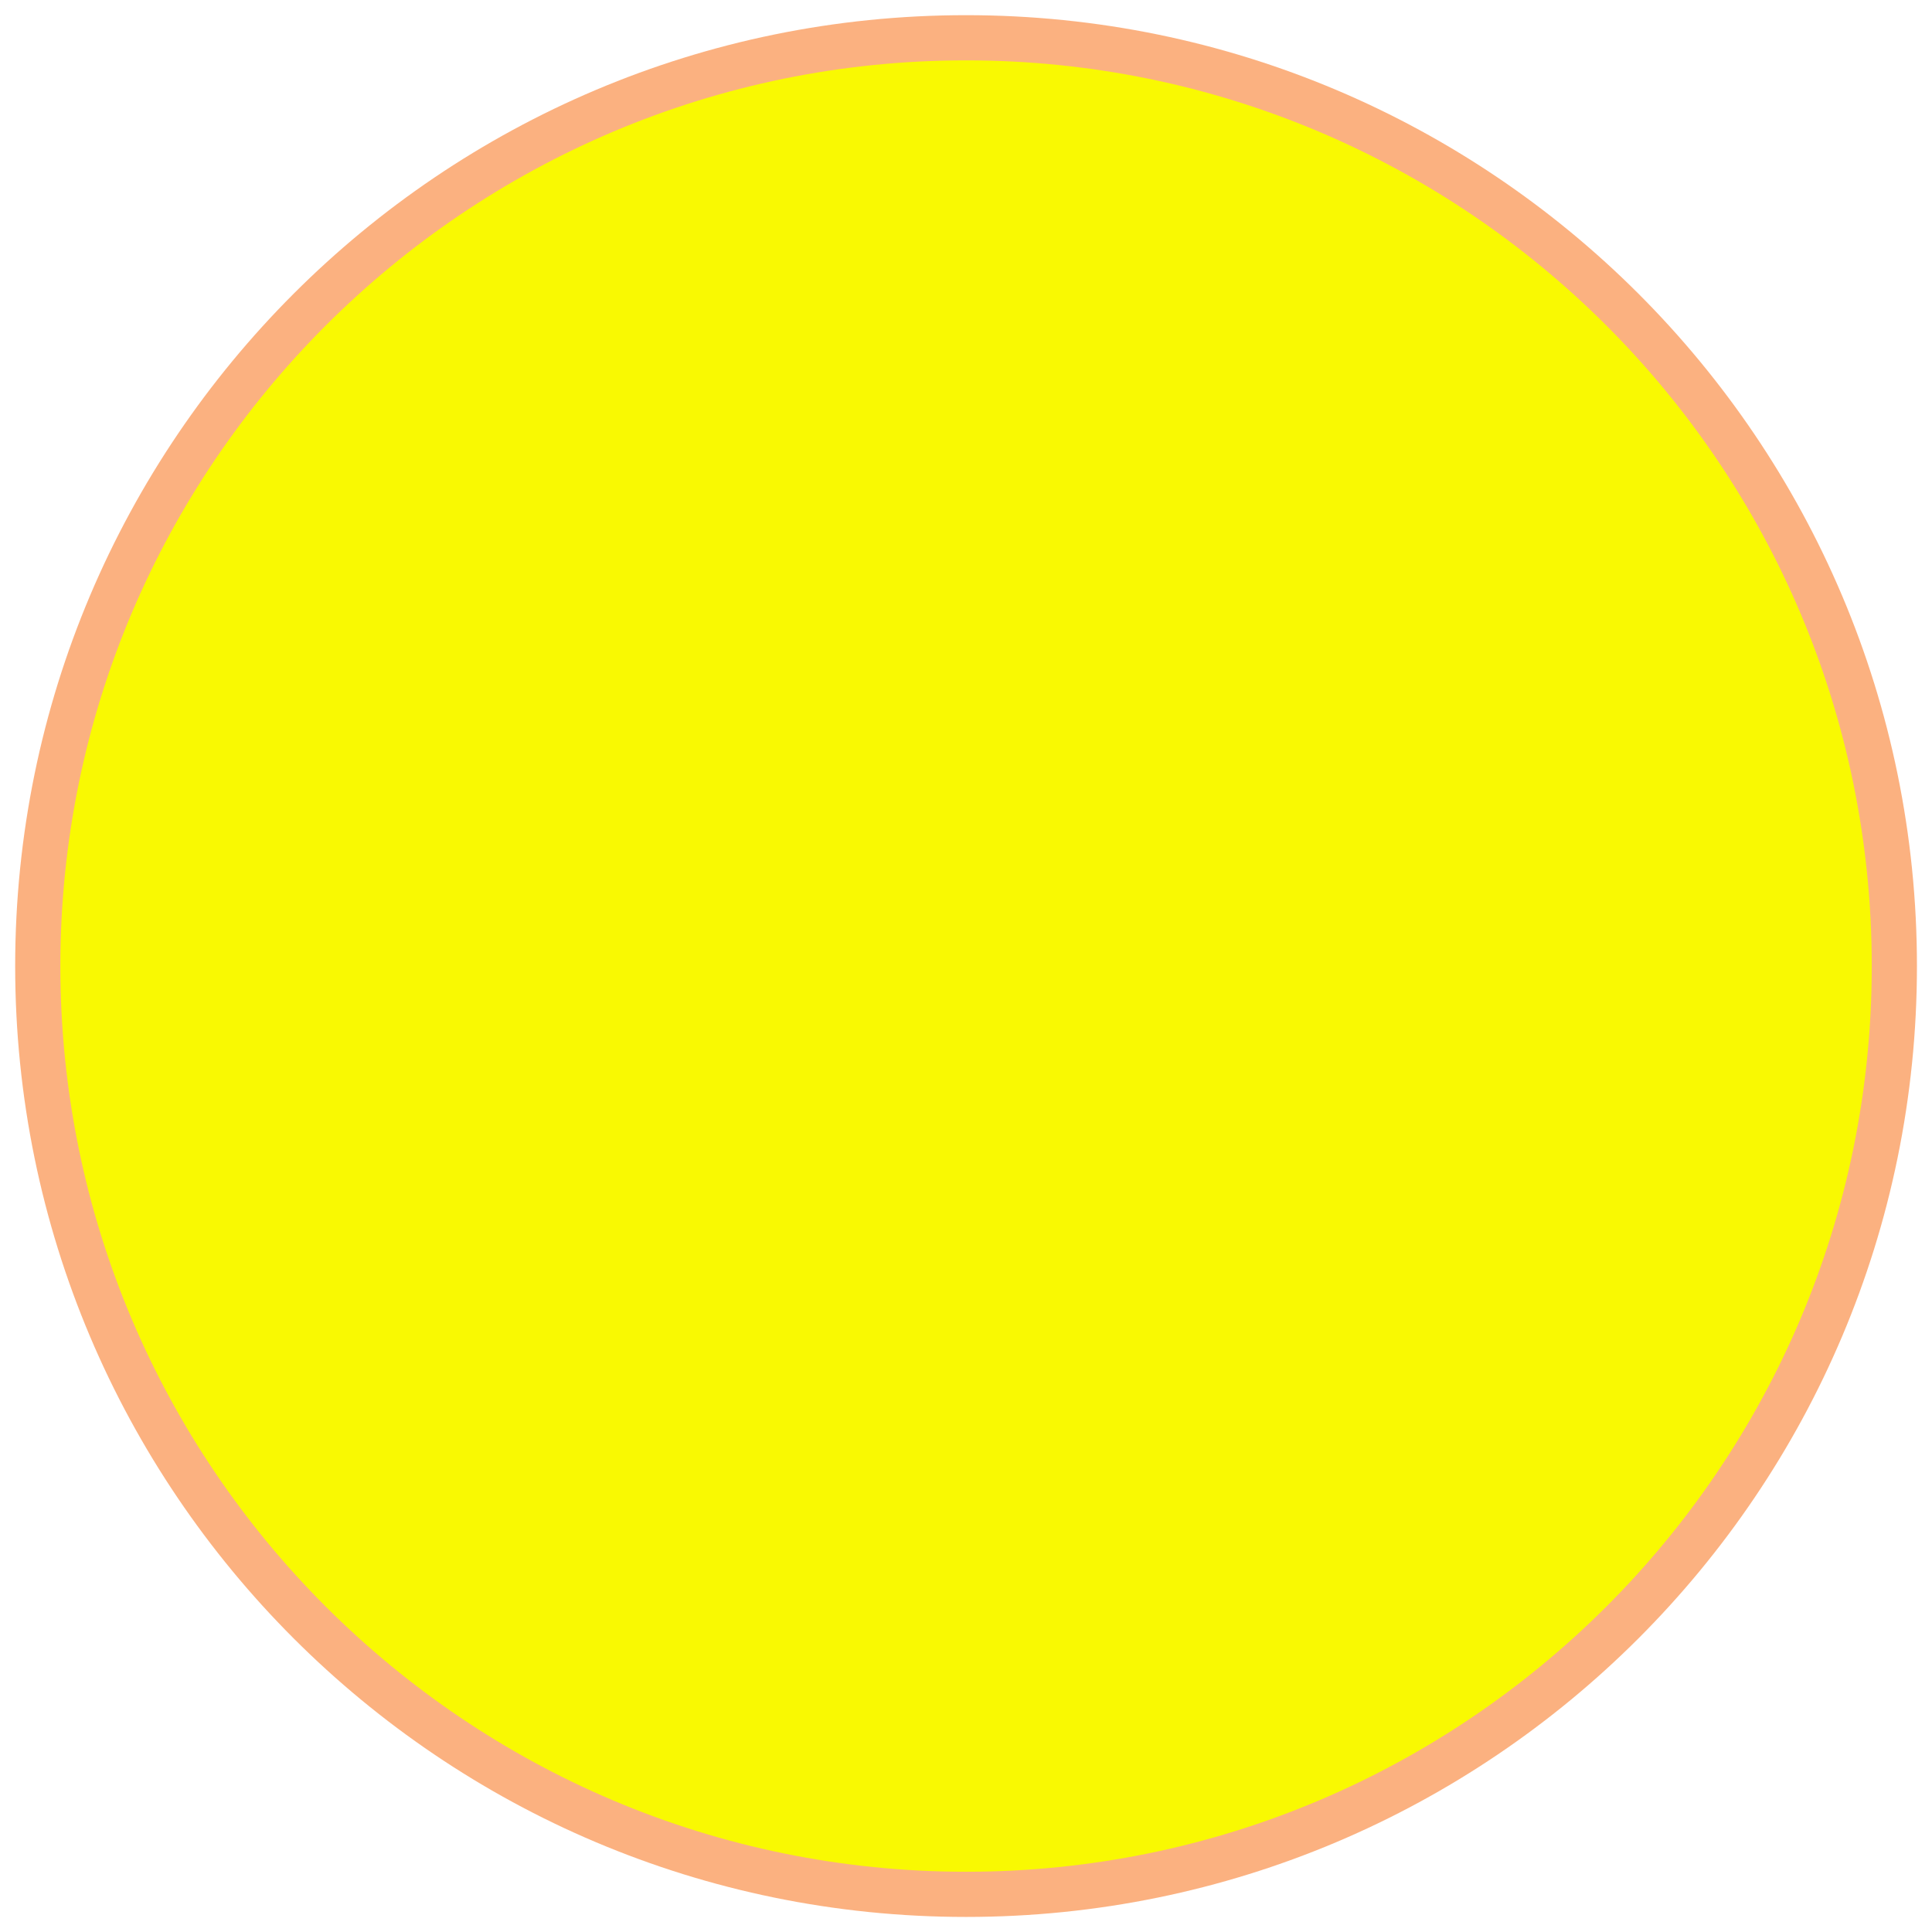
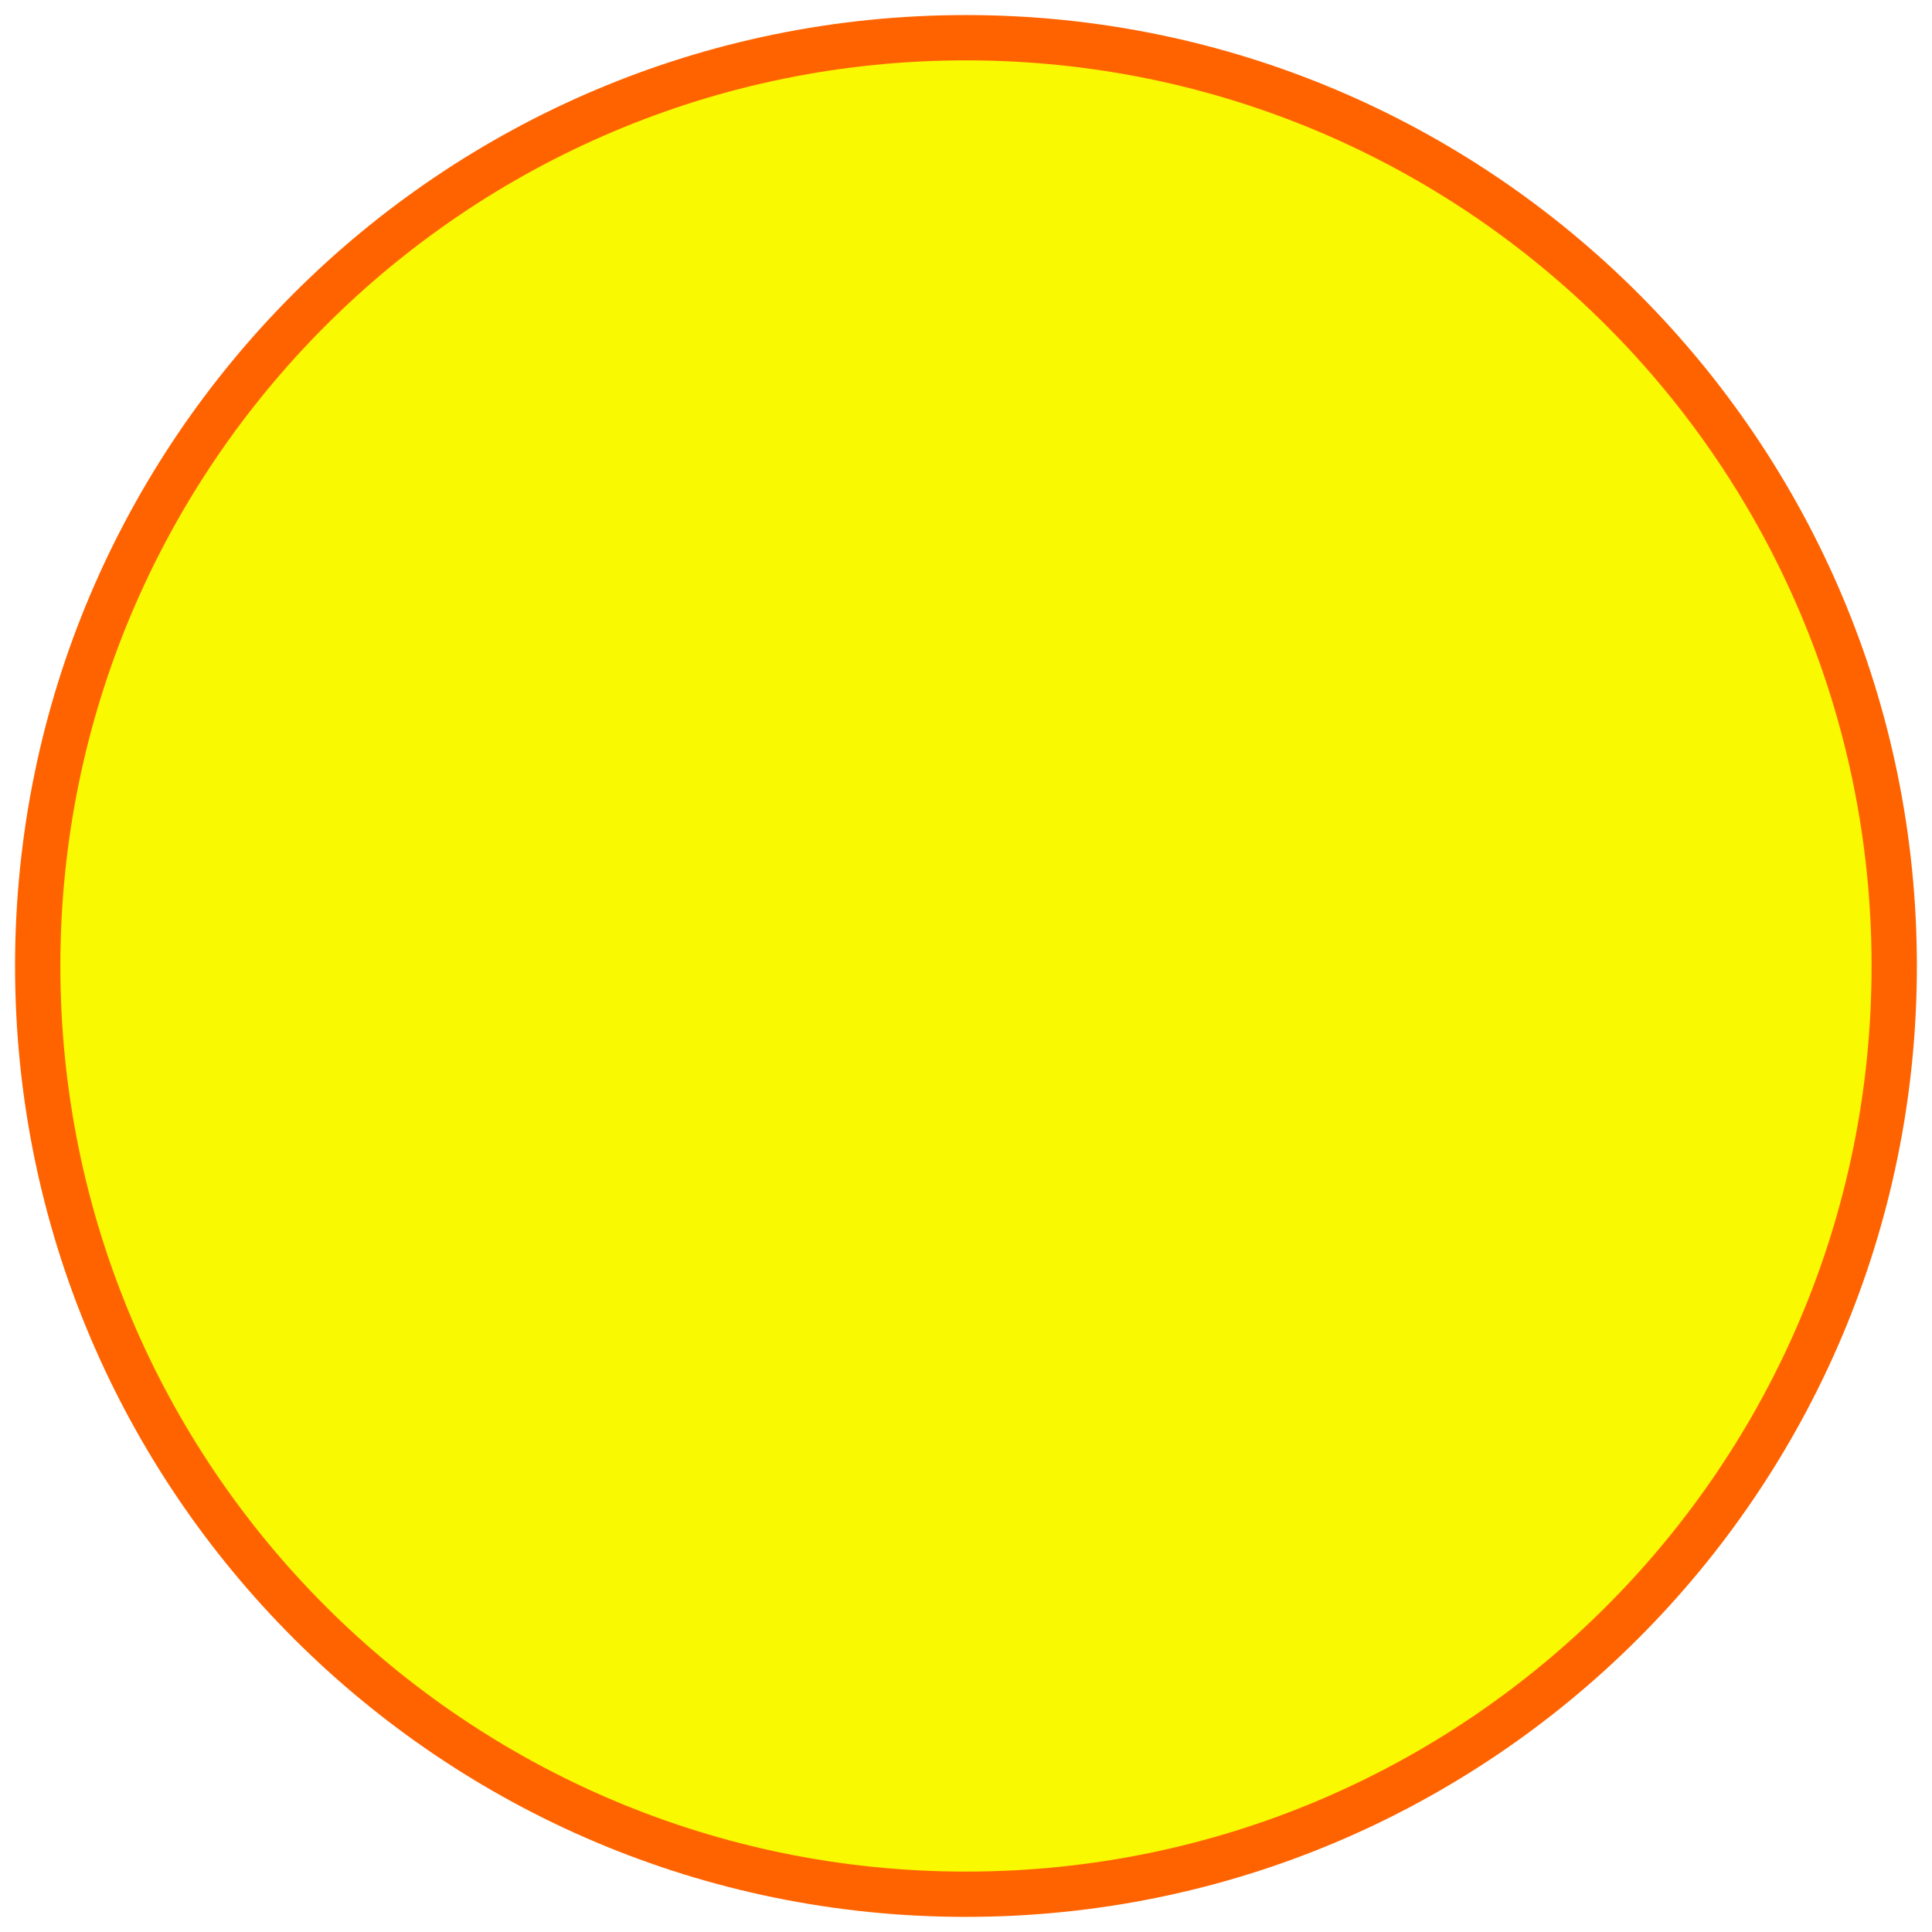
- <svg xmlns="http://www.w3.org/2000/svg" width="64" height="64" viewBox="0 0 16.933 16.933" version="1.1" id="svg5">
+ <svg xmlns="http://www.w3.org/2000/svg" width="128" height="128" viewBox="0 0 33.867 33.867" version="1.1" id="svg5">
  <defs id="defs2" />
  <g id="layer2">
-     <circle style="fill:#f96502;fill-opacity:0.5;stroke:none;stroke-width:1.042;stroke-miterlimit:4;stroke-dasharray:none;stroke-opacity:1" id="path924-3" cx="8.467" cy="8.467" r="8.334" />
+     <circle style="fill:#ff6300;fill-opacity:1;stroke:none;stroke-width:2.084;stroke-miterlimit:4;stroke-dasharray:none;stroke-opacity:1" id="path924-3" cx="16.933" cy="16.933" r="16.669" />
  </g>
  <g id="layer1">
-     <circle style="fill:#f9f902;fill-opacity:1;stroke:none;stroke-width:0.992;stroke-miterlimit:4;stroke-dasharray:none;stroke-opacity:1" id="path924" cx="8.467" cy="8.467" r="7.938" />
+     <circle style="fill:#f9f902;fill-opacity:1;stroke:none;stroke-width:1.984;stroke-miterlimit:4;stroke-dasharray:none;stroke-opacity:1" id="path924" cx="16.933" cy="16.933" r="15.875" />
  </g>
</svg>
